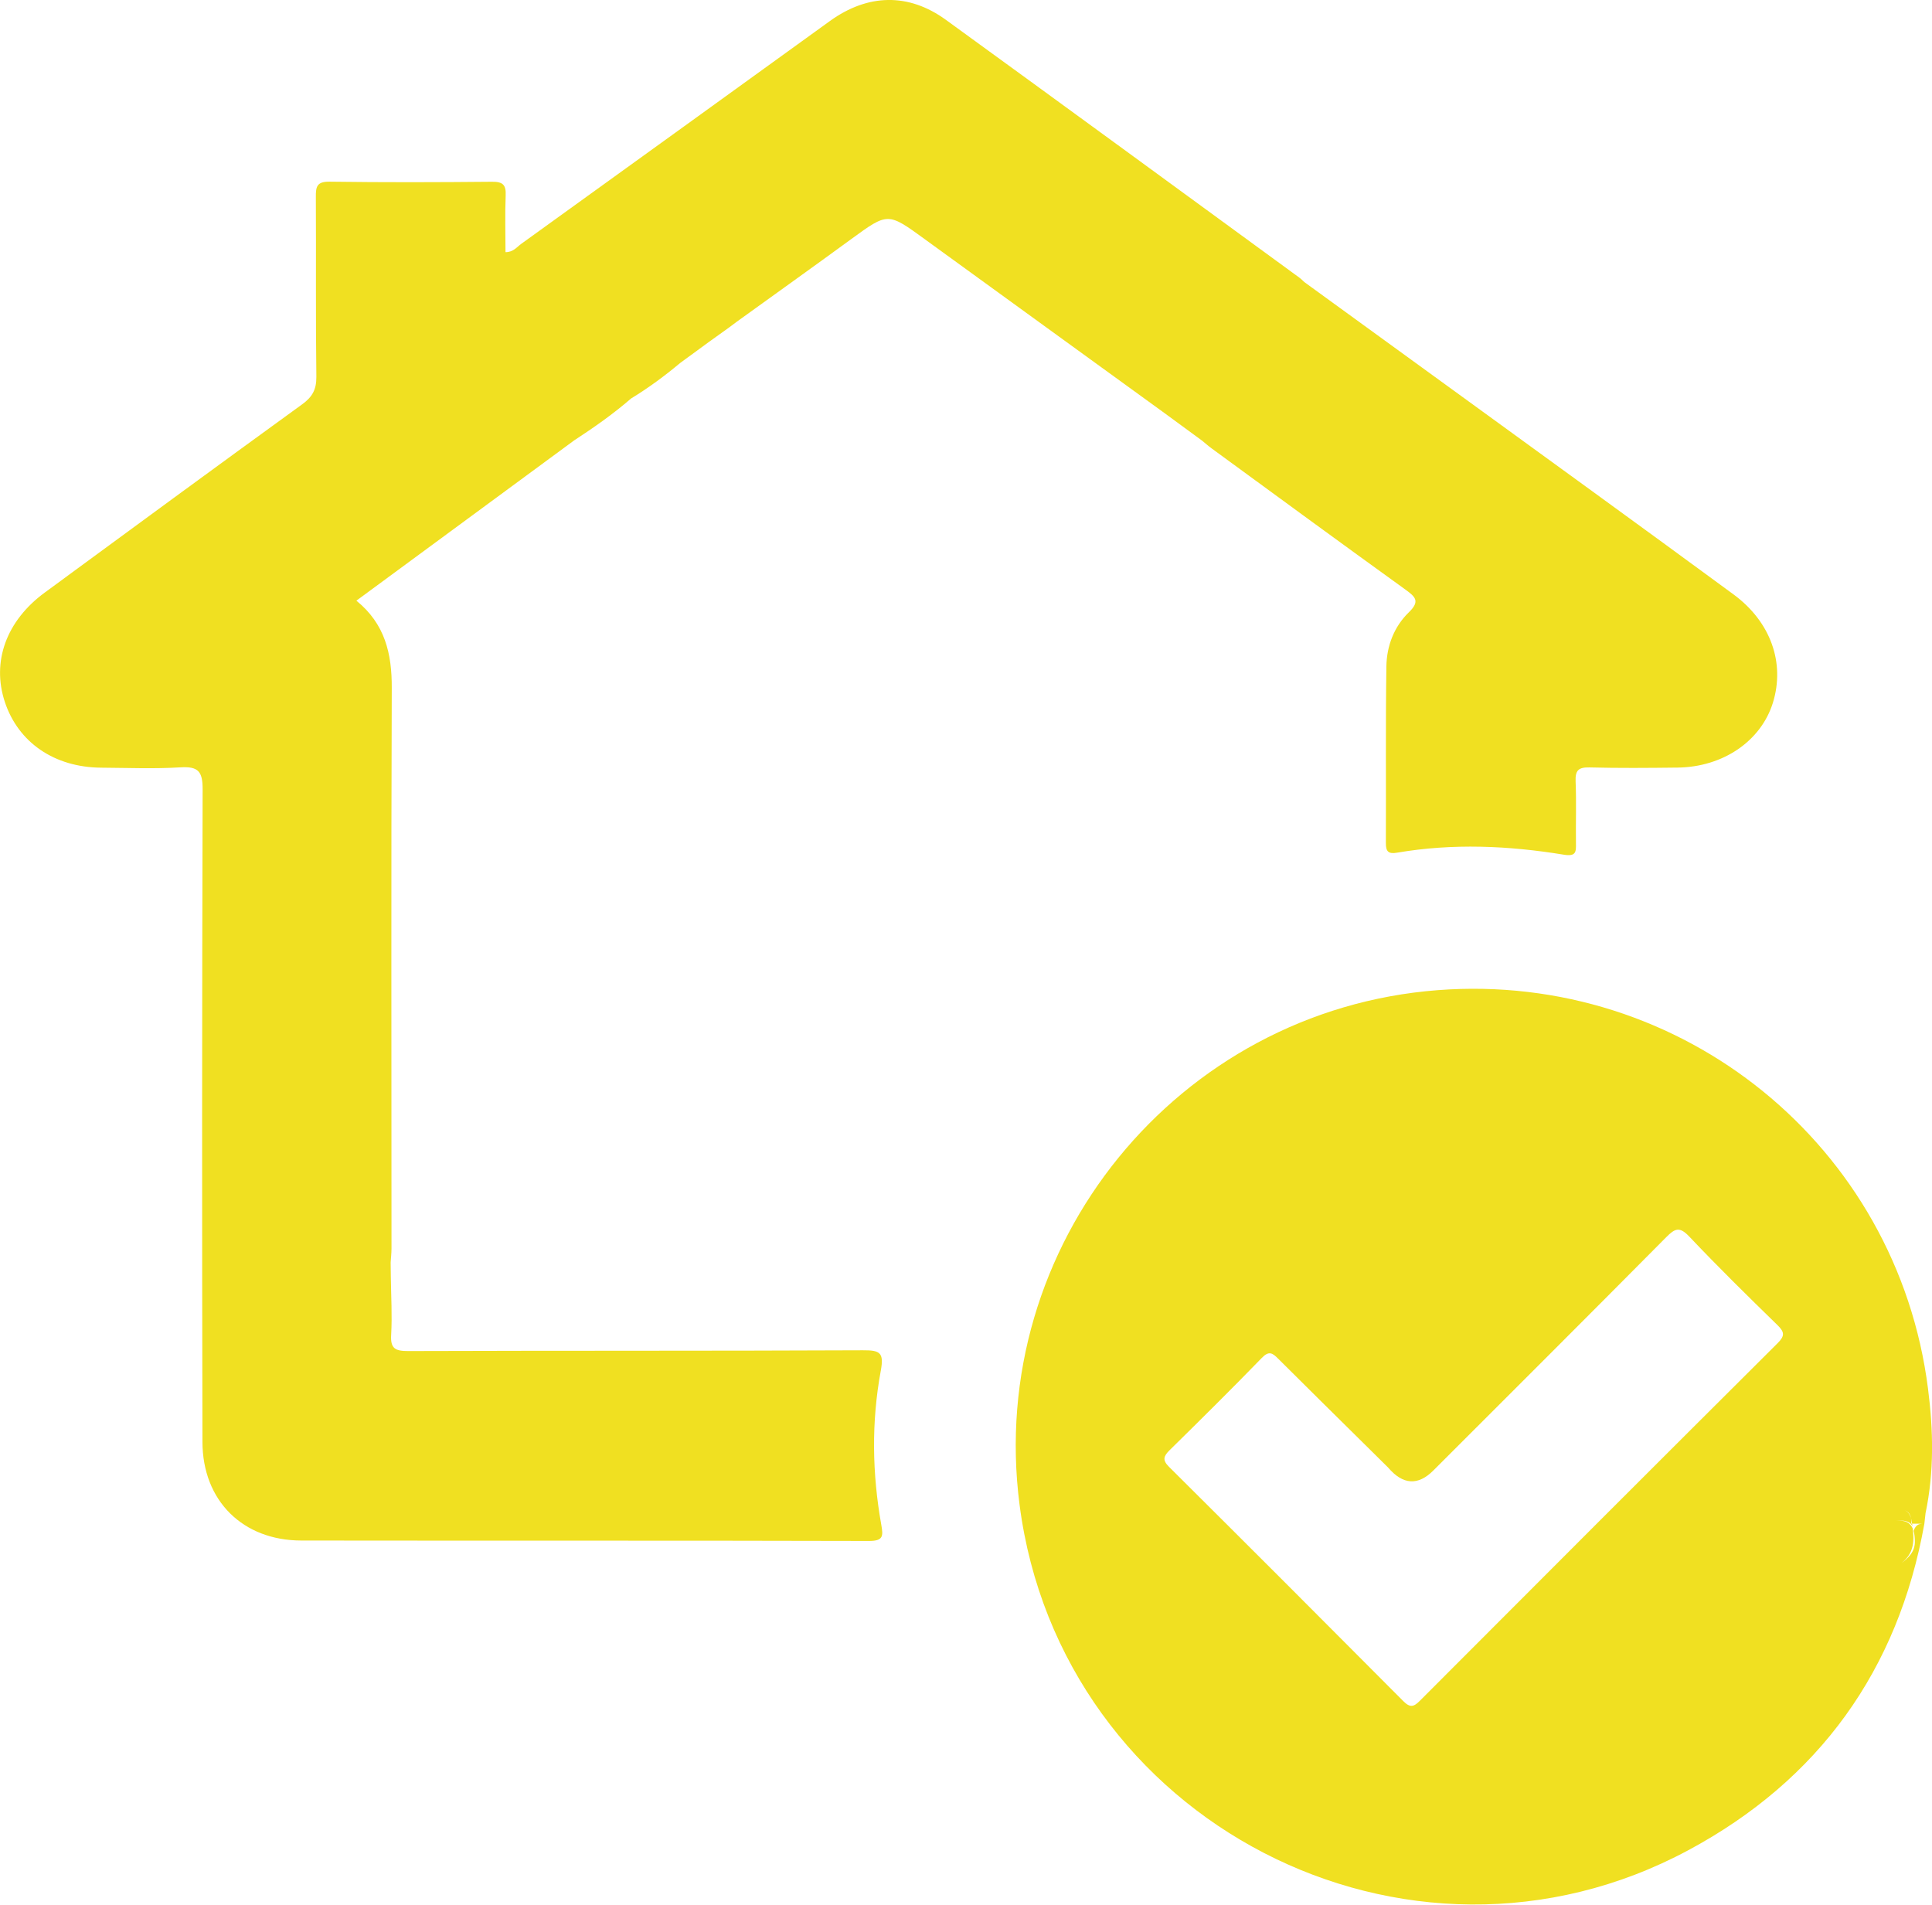
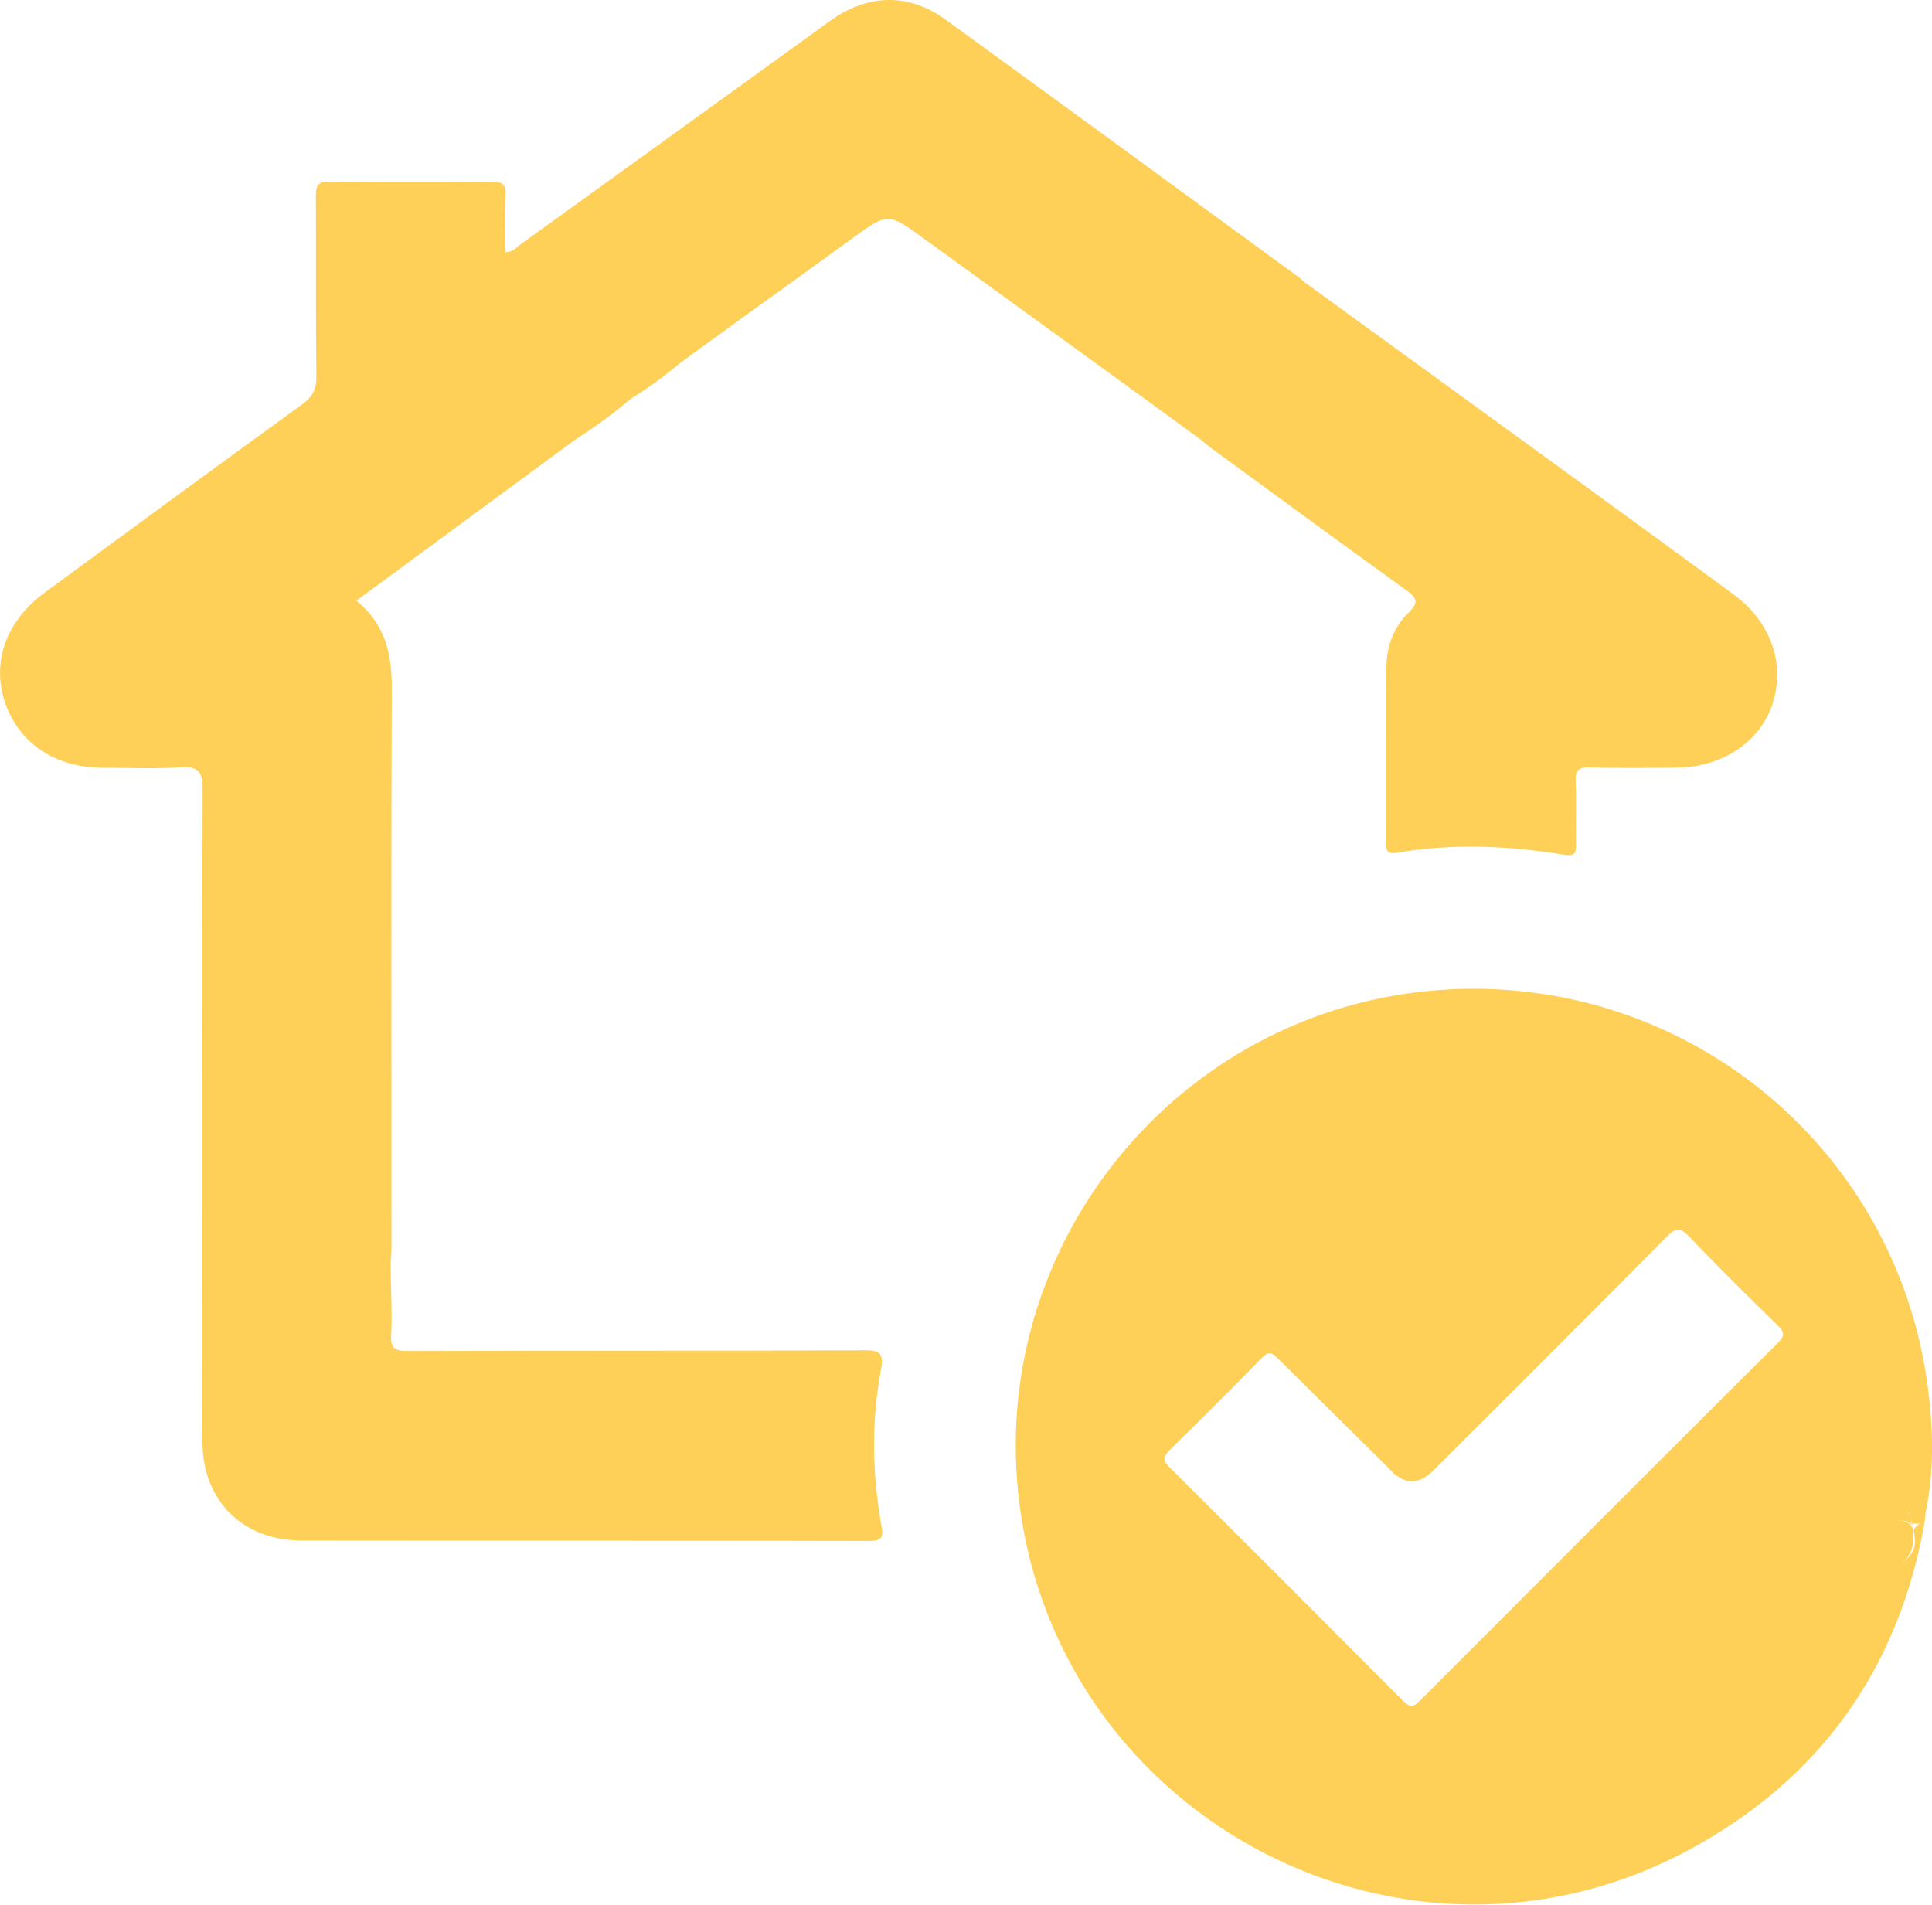
<svg xmlns="http://www.w3.org/2000/svg" id="Capa_1" data-name="Capa 1" viewBox="0 0 227.79 224.55">
-   <path d="M209.03,82.86c-1.41,4.52-5.88,7.58-11.25,7.64-3.46.04-6.93.07-10.39-.02-1.3-.03-1.67.37-1.62,1.64.1,2.42.01,4.85.04,7.28.02,1.04.02,1.6-1.42,1.37-6.53-1.07-13.1-1.36-19.66-.24-1.03.18-1.34-.13-1.33-1.14.03-6.94-.04-13.87.06-20.8.03-2.41.9-4.7,2.64-6.39,1.37-1.32.77-1.84-.4-2.69-7.64-5.51-15.24-11.08-22.84-16.64-.39-.28-.75-.61-1.12-.91-1.56-1.15-3.12-2.29-4.68-3.43-9.33-6.77-18.67-13.53-28-20.31-4.38-3.19-4.36-3.19-8.67-.05-4.5,3.29-9.04,6.53-13.56,9.79-.28.21-.56.42-.84.63-.82.59-1.65,1.18-2.47,1.77-1.11.81-2.22,1.62-3.33,2.44-1.83,1.53-3.74,2.94-5.78,4.18-2.11,1.83-4.38,3.42-6.71,4.94-8.52,6.27-17.04,12.54-25.68,18.9,3.38,2.74,4.19,6.26,4.17,10.29-.08,22.03-.03,44.06-.03,66.09,0,.56-.07,1.11-.1,1.66.01.55.01,1.11.02,1.66.03,2.29.17,4.58.04,6.86-.1,1.63.49,1.91,1.99,1.91,17.88-.06,35.76-.01,53.64-.09,1.98-.01,2.5.25,2.1,2.4-1.12,6.04-1.02,12.14.06,18.19.23,1.31.24,1.89-1.44,1.89-22.31-.06-44.63-.02-66.95-.05-6.88-.01-11.64-4.68-11.65-11.63-.06-25.64-.05-51.28.02-76.93.01-2.1-.5-2.73-2.61-2.6-3.11.19-6.24.06-9.35.04-5.51-.04-9.77-2.96-11.36-7.75-1.57-4.75.17-9.57,4.71-12.9,10.1-7.42,20.21-14.84,30.36-22.2,1.18-.86,1.67-1.73,1.66-3.22-.09-7.07-.02-14.14-.06-21.21-.01-1.22.11-1.83,1.62-1.81,6.38.09,12.76.07,19.13.01,1.3-.02,1.69.36,1.63,1.63-.09,2.21-.02,4.43-.02,6.67.91.01,1.34-.61,1.87-.99,12.14-8.74,24.26-17.51,36.39-26.27,4.47-3.22,9.27-3.33,13.68-.12,13.9,10.09,27.77,20.24,41.64,30.37.22.16.41.36.61.54,1.41,1.03,2.83,2.05,4.24,3.08,9.91,7.2,19.84,14.4,29.75,21.61,5.55,4.04,11.09,8.07,16.62,12.14,4.36,3.21,6.09,8.05,4.63,12.77Z" style="fill: #f0e021; stroke-width: 0px;" />
-   <path d="M227.32,163.73c-3.63-28.62-28.97-49.2-57.81-46.99-30.7,2.36-53.26,30.12-49.3,60.67,4.84,37.35,45.7,58.55,78.87,40.72,15.37-8.26,24.71-21.2,27.81-38.48.04-.42.09-.83.14-1.25,1.02-4.87.92-9.78.29-14.67ZM209.59,158.36c-14.08,14.02-28.13,28.08-42.17,42.15-.72.73-1.15.87-1.96.06-9.18-9.23-18.38-18.44-27.62-27.62-.81-.8-.66-1.26.06-1.97,3.66-3.6,7.3-7.2,10.87-10.88.84-.87,1.26-.59,1.94.1,3.38,3.38,6.79,6.72,10.18,10.08.93.91,1.85,1.83,2.77,2.74q2.62,3.08,5.35.34c9.16-9.16,18.33-18.3,27.45-27.5,1.03-1.04,1.57-1.27,2.71-.07,3.38,3.57,6.89,7.02,10.41,10.45.84.82.86,1.27.01,2.12ZM225.62,180.49c.1.34.14.74.15,1.17.04,1.28-.74,1.99-1.58,2.64.83-.7,1.58-1.59,1.37-3.65-.02-.16-.03-.3-.04-.44-.28-.64-.85-1.03-1.98-.9,1.18-.16,1.73.19,1.94.62,0-.1-.03-.2-.04-.29h-.09c.01-.23,0-.45-.04-.65-.15-.51-.38-.8-.77-.93.48.14.69.49.77.93.05.18.09.4.13.65.43,0,.87,0,1.31.01-.44,0-.86.07-1.13.84Z" style="fill: #f0e021; stroke-width: 0px;" />
+   <path d="M209.03,82.86c-1.41,4.52-5.88,7.58-11.25,7.64-3.46.04-6.93.07-10.39-.02-1.3-.03-1.67.37-1.62,1.64.1,2.42.01,4.85.04,7.28.02,1.04.02,1.6-1.42,1.37-6.53-1.07-13.1-1.36-19.66-.24-1.03.18-1.34-.13-1.33-1.14.03-6.94-.04-13.87.06-20.8.03-2.41.9-4.7,2.64-6.39,1.37-1.32.77-1.84-.4-2.69-7.64-5.51-15.24-11.08-22.84-16.64-.39-.28-.75-.61-1.12-.91-1.56-1.15-3.12-2.29-4.68-3.43-9.33-6.77-18.67-13.53-28-20.31-4.38-3.19-4.36-3.19-8.67-.05-4.5,3.29-9.04,6.53-13.56,9.79-.28.21-.56.42-.84.63-.82.59-1.65,1.18-2.47,1.77-1.11.81-2.22,1.62-3.33,2.44-1.83,1.53-3.74,2.94-5.78,4.18-2.11,1.83-4.38,3.42-6.71,4.94-8.52,6.27-17.04,12.54-25.68,18.9,3.38,2.74,4.19,6.26,4.17,10.29-.08,22.03-.03,44.06-.03,66.09,0,.56-.07,1.11-.1,1.66.01.55.01,1.11.02,1.66.03,2.29.17,4.58.04,6.86-.1,1.63.49,1.91,1.99,1.91,17.88-.06,35.76-.01,53.64-.09,1.98-.01,2.5.25,2.1,2.4-1.12,6.04-1.02,12.14.06,18.19.23,1.31.24,1.89-1.44,1.89-22.31-.06-44.63-.02-66.95-.05-6.88-.01-11.64-4.68-11.65-11.63-.06-25.64-.05-51.28.02-76.93.01-2.1-.5-2.73-2.61-2.6-3.11.19-6.24.06-9.35.04-5.51-.04-9.77-2.96-11.36-7.75-1.57-4.75.17-9.57,4.71-12.9,10.1-7.42,20.21-14.84,30.36-22.2,1.18-.86,1.67-1.73,1.66-3.22-.09-7.07-.02-14.14-.06-21.21-.01-1.22.11-1.83,1.62-1.81,6.38.09,12.76.07,19.13.01,1.3-.02,1.69.36,1.63,1.63-.09,2.21-.02,4.43-.02,6.67.91.01,1.34-.61,1.87-.99,12.14-8.74,24.26-17.51,36.39-26.27,4.47-3.22,9.27-3.33,13.68-.12,13.9,10.09,27.77,20.24,41.64,30.37.22.16.41.36.61.54,1.41,1.03,2.83,2.05,4.24,3.08,9.91,7.2,19.84,14.4,29.75,21.61,5.55,4.04,11.09,8.07,16.62,12.14,4.36,3.21,6.09,8.05,4.63,12.77Z" style="fill: #FFD057; stroke-width: 0px;" />
+   <path d="M227.32,163.73c-3.63-28.62-28.97-49.2-57.81-46.99-30.7,2.36-53.26,30.12-49.3,60.67,4.84,37.35,45.7,58.55,78.87,40.72,15.37-8.26,24.71-21.2,27.81-38.48.04-.42.09-.83.14-1.25,1.02-4.87.92-9.78.29-14.67ZM209.59,158.36c-14.08,14.02-28.13,28.08-42.17,42.15-.72.73-1.15.87-1.96.06-9.18-9.23-18.38-18.44-27.62-27.62-.81-.8-.66-1.26.06-1.97,3.66-3.6,7.3-7.2,10.87-10.88.84-.87,1.26-.59,1.94.1,3.38,3.38,6.79,6.72,10.18,10.08.93.91,1.85,1.83,2.77,2.74q2.62,3.08,5.35.34c9.16-9.16,18.33-18.3,27.45-27.5,1.03-1.04,1.57-1.27,2.71-.07,3.38,3.57,6.89,7.02,10.41,10.45.84.82.86,1.27.01,2.12ZM225.62,180.49c.1.34.14.74.15,1.17.04,1.28-.74,1.99-1.58,2.64.83-.7,1.58-1.59,1.37-3.65-.02-.16-.03-.3-.04-.44-.28-.64-.85-1.03-1.98-.9,1.18-.16,1.73.19,1.94.62,0-.1-.03-.2-.04-.29h-.09c.01-.23,0-.45-.04-.65-.15-.51-.38-.8-.77-.93.48.14.69.49.77.93.05.18.09.4.13.65.43,0,.87,0,1.31.01-.44,0-.86.07-1.13.84Z" style="fill: #FFD057; stroke-width: 0px;" />
</svg>
